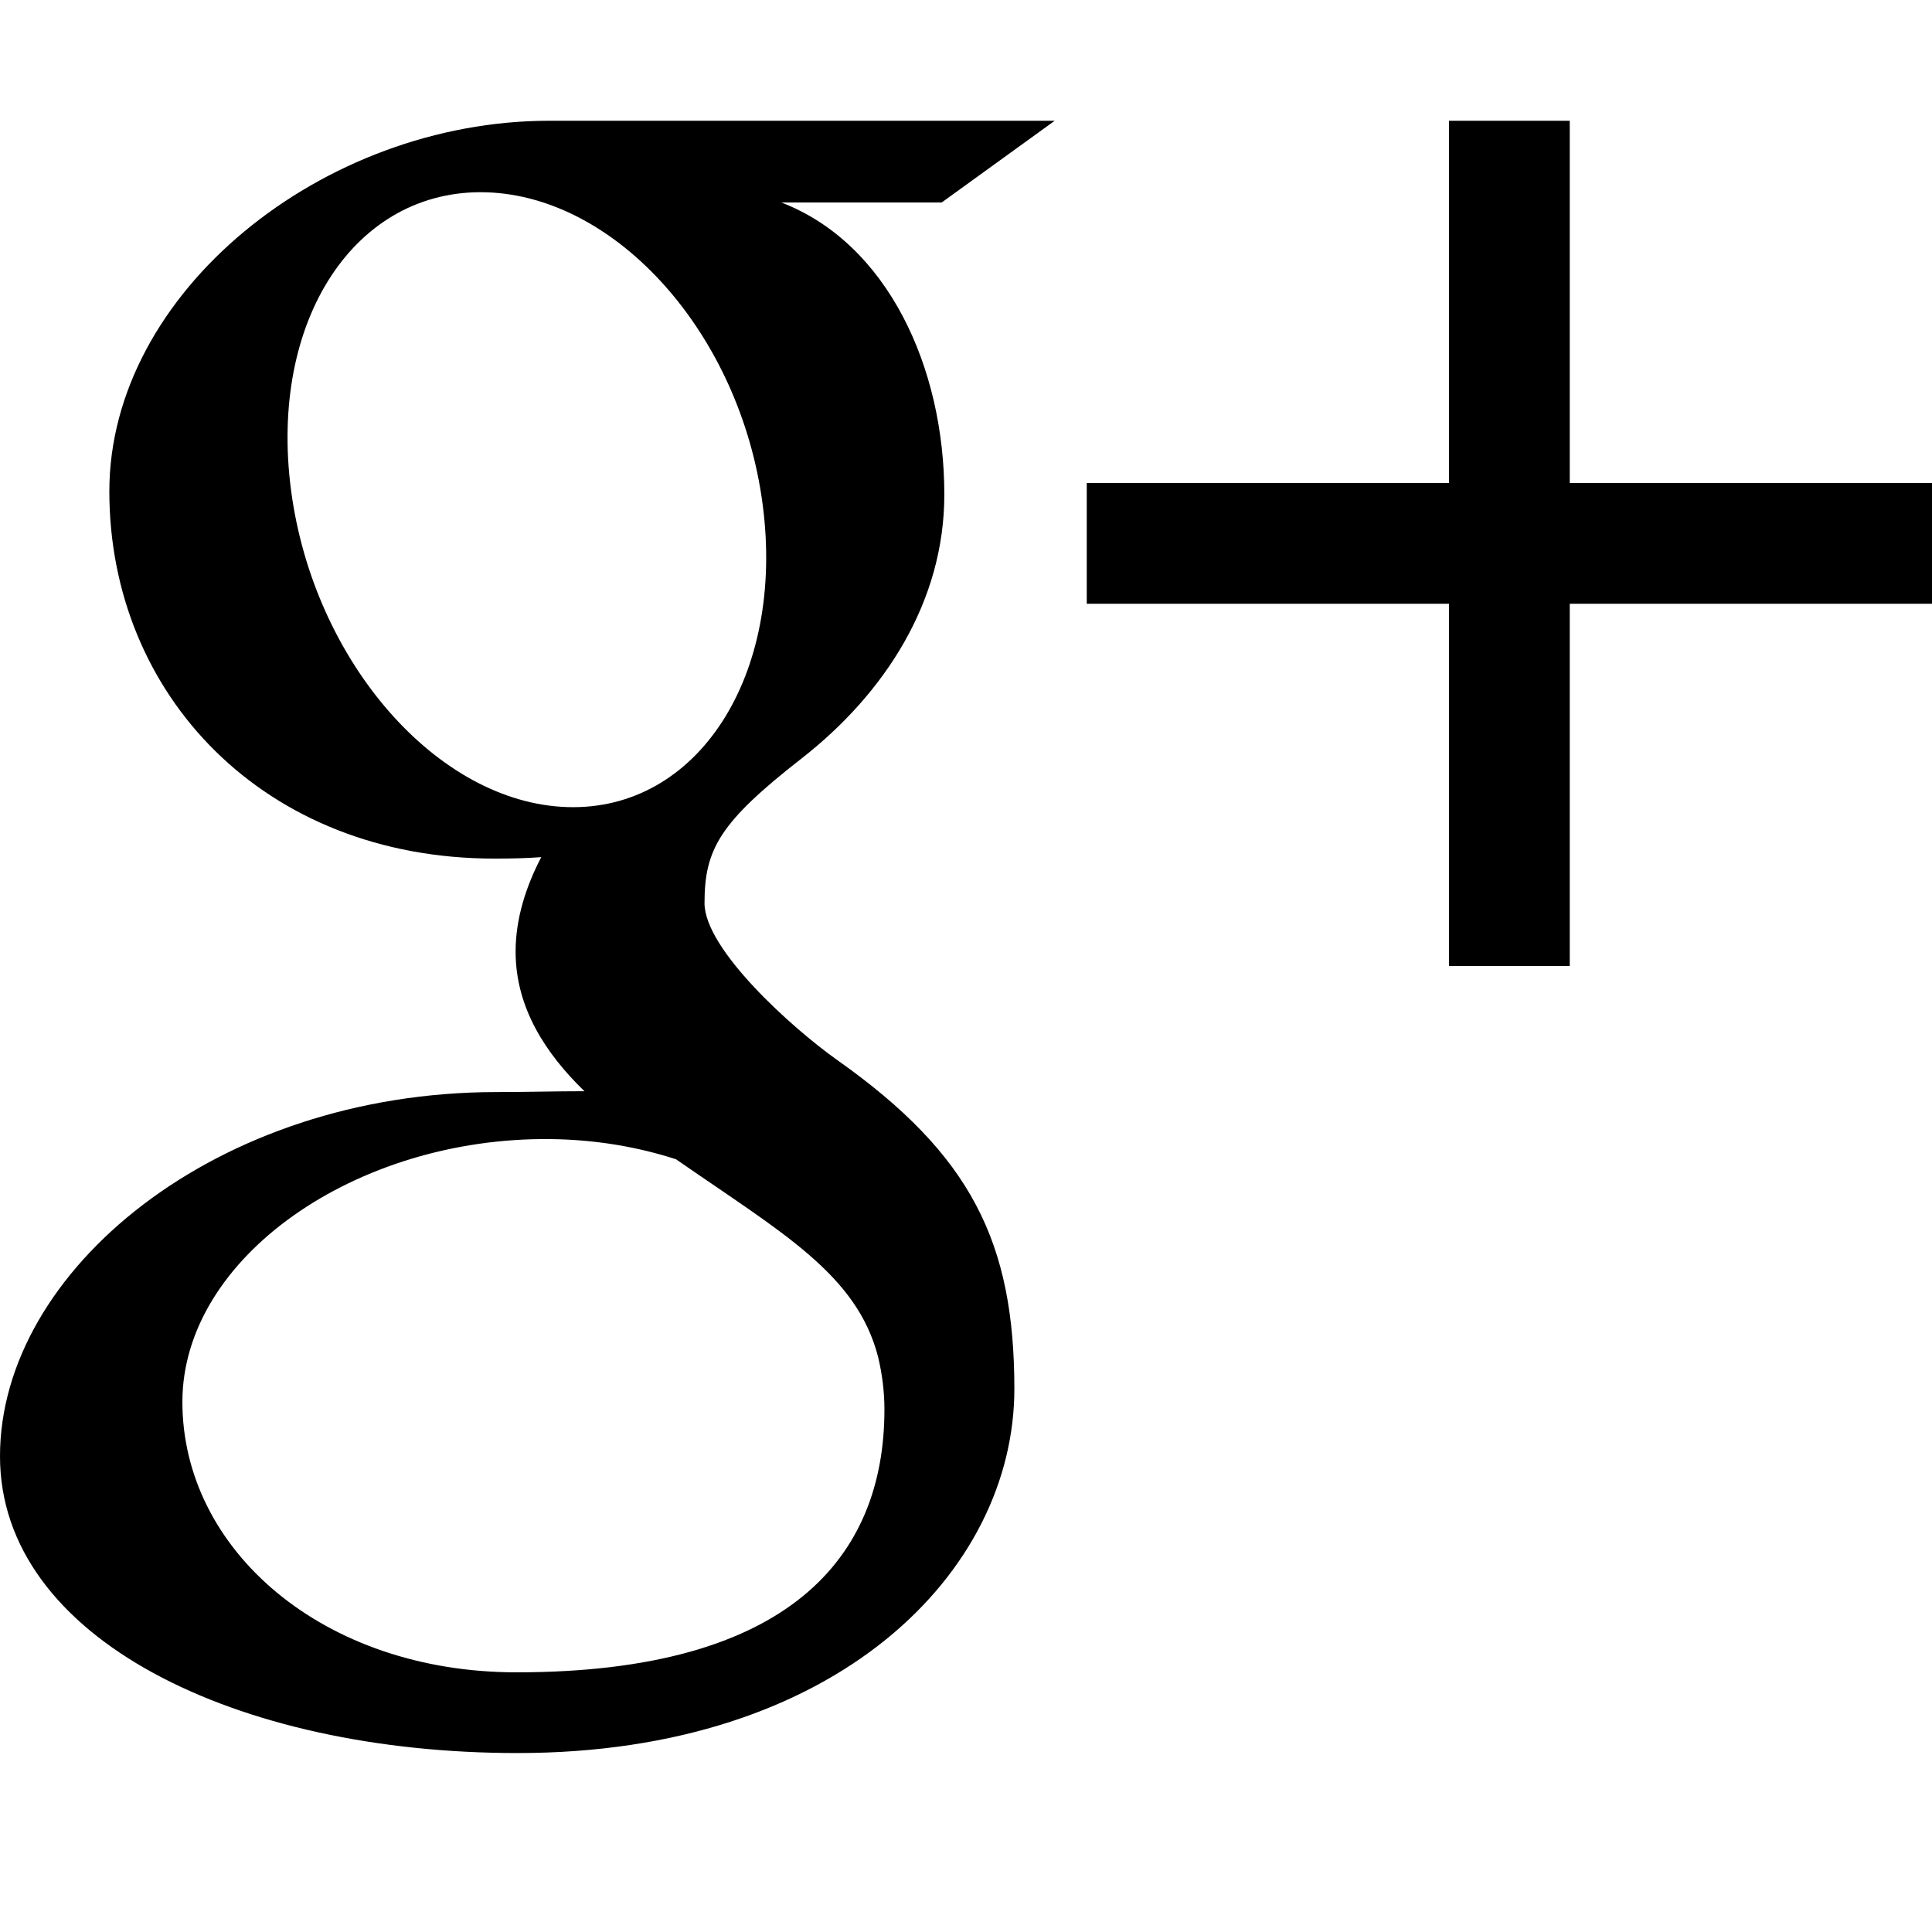
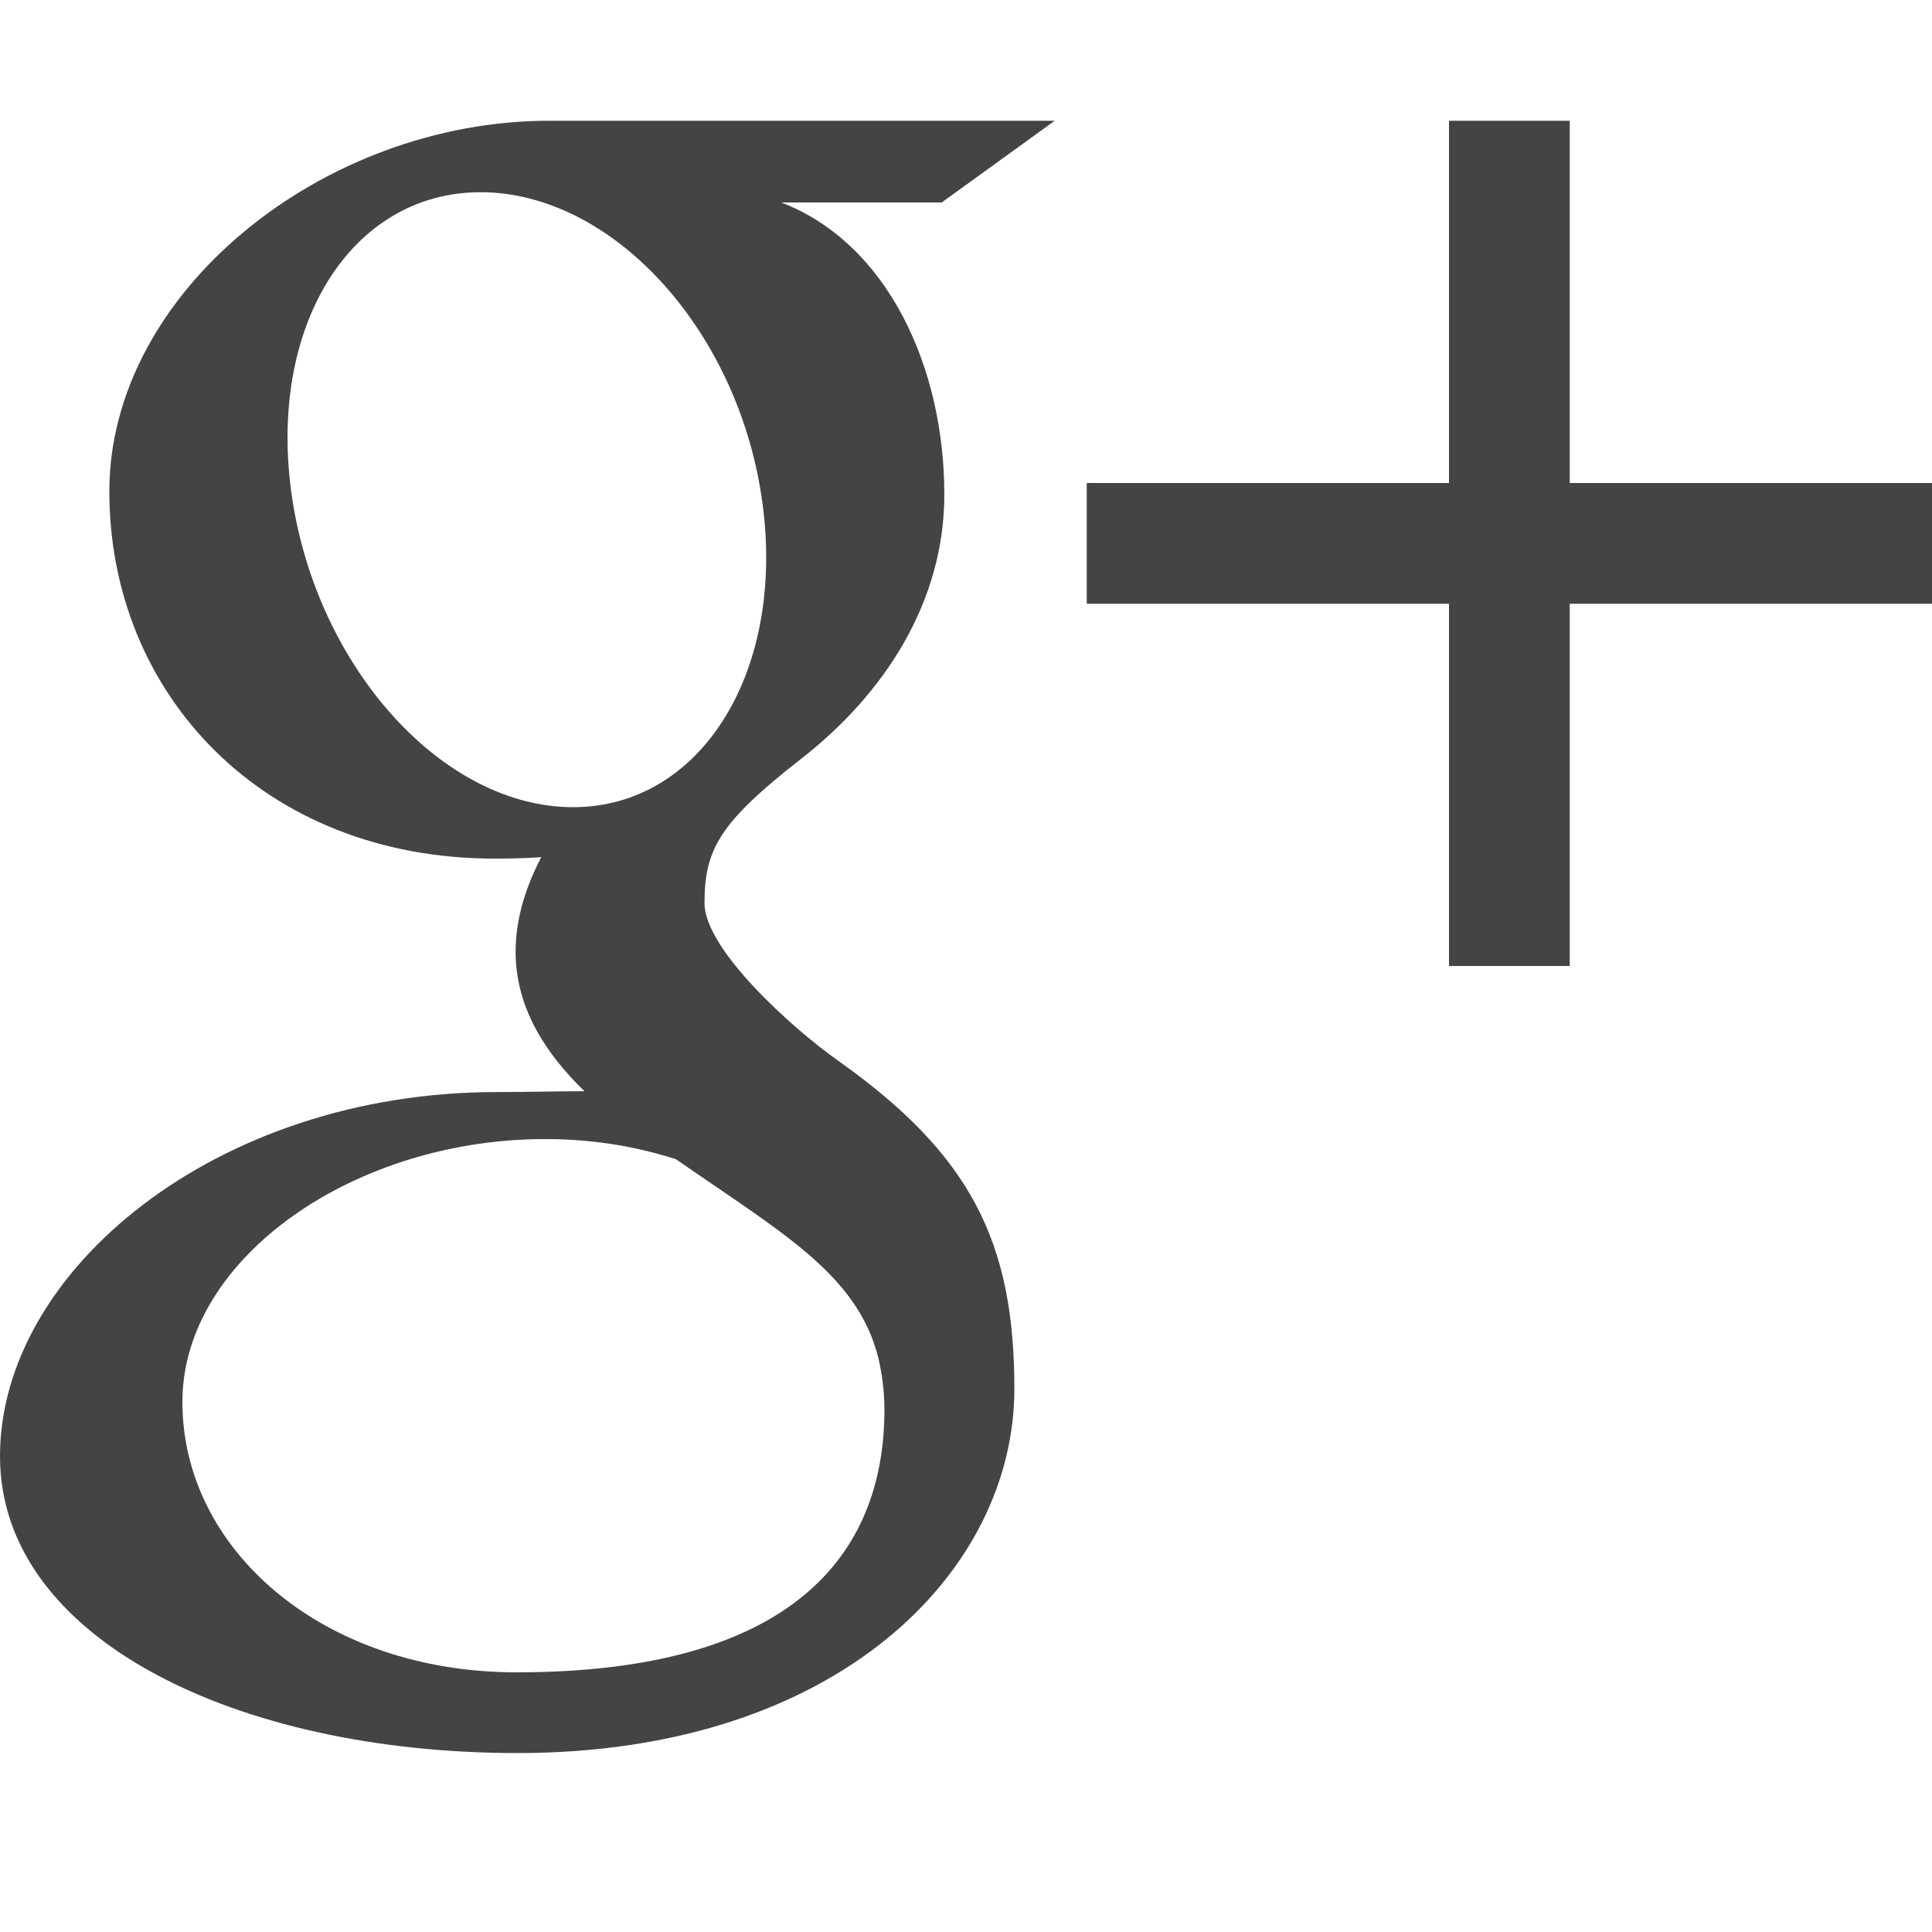
<svg xmlns="http://www.w3.org/2000/svg" version="1.1" width="32" height="32" viewBox="0 0 32 32">
-   <path d="M17.471 2c0 0-6.28 0-8.373 0-3.754 0-7.287 2.844-7.287 6.138 0 3.366 2.559 6.083 6.378 6.083 0.266 0 0.524-0.005 0.776-0.024-0.248 0.475-0.425 1.009-0.425 1.564 0 0.936 0.503 1.694 1.14 2.313-0.481 0-0.945 0.014-1.452 0.014-4.649-0-8.228 2.961-8.228 6.032 0 3.024 3.923 4.916 8.573 4.916 5.301 0 8.228-3.008 8.228-6.032 0-2.425-0.715-3.877-2.928-5.442-0.757-0.536-2.204-1.839-2.204-2.604 0-0.897 0.256-1.34 1.607-2.395 1.385-1.082 2.365-2.603 2.365-4.372 0-2.106-0.938-4.159-2.699-4.837h2.655l1.874-1.355zM14.546 22.483c0.066 0.28 0.103 0.569 0.103 0.863 0 2.444-1.575 4.353-6.093 4.353-3.214 0-5.535-2.035-5.535-4.478 0-2.395 2.879-4.389 6.093-4.354 0.75 0.008 1.449 0.129 2.083 0.334 1.745 1.213 2.996 1.899 3.349 3.281zM9.401 13.368c-2.157-0.065-4.207-2.413-4.58-5.246s1.074-5.001 3.231-4.937c2.157 0.065 4.207 2.338 4.58 5.171s-1.075 5.077-3.231 5.012zM26 8v-6h-2v6h-6v2h6v6h2v-6h6v-2z" fill="#000000" />
+   <path d="M17.471 2c0 0-6.28 0-8.373 0-3.754 0-7.287 2.844-7.287 6.138 0 3.366 2.559 6.083 6.378 6.083 0.266 0 0.524-0.005 0.776-0.024-0.248 0.475-0.425 1.009-0.425 1.564 0 0.936 0.503 1.694 1.14 2.313-0.481 0-0.945 0.014-1.452 0.014-4.649 0-8.228 2.961-8.228 6.032 0 3.024 3.923 4.916 8.573 4.916 5.301 0 8.228-3.008 8.228-6.032 0-2.425-0.715-3.877-2.928-5.442-0.757-0.536-2.204-1.839-2.204-2.604 0-0.897 0.256-1.34 1.607-2.395 1.385-1.082 2.365-2.603 2.365-4.372 0-2.106-0.938-4.159-2.699-4.837h2.655l1.874-1.355zM14.546 22.483c0.066 0.28 0.103 0.569 0.103 0.863 0 2.444-1.575 4.353-6.093 4.353-3.214 0-5.535-2.035-5.535-4.478 0-2.395 2.879-4.389 6.093-4.354 0.75 0.008 1.449 0.129 2.083 0.334 1.745 1.213 2.996 1.899 3.349 3.281zM9.401 13.368c-2.157-0.065-4.207-2.413-4.58-5.246s1.074-5.001 3.231-4.937c2.157 0.065 4.207 2.338 4.58 5.171s-1.075 5.077-3.231 5.012zM26 8v-6h-2v6h-6v2h6v6h2v-6h6v-2z" fill="#444444" />
</svg>
